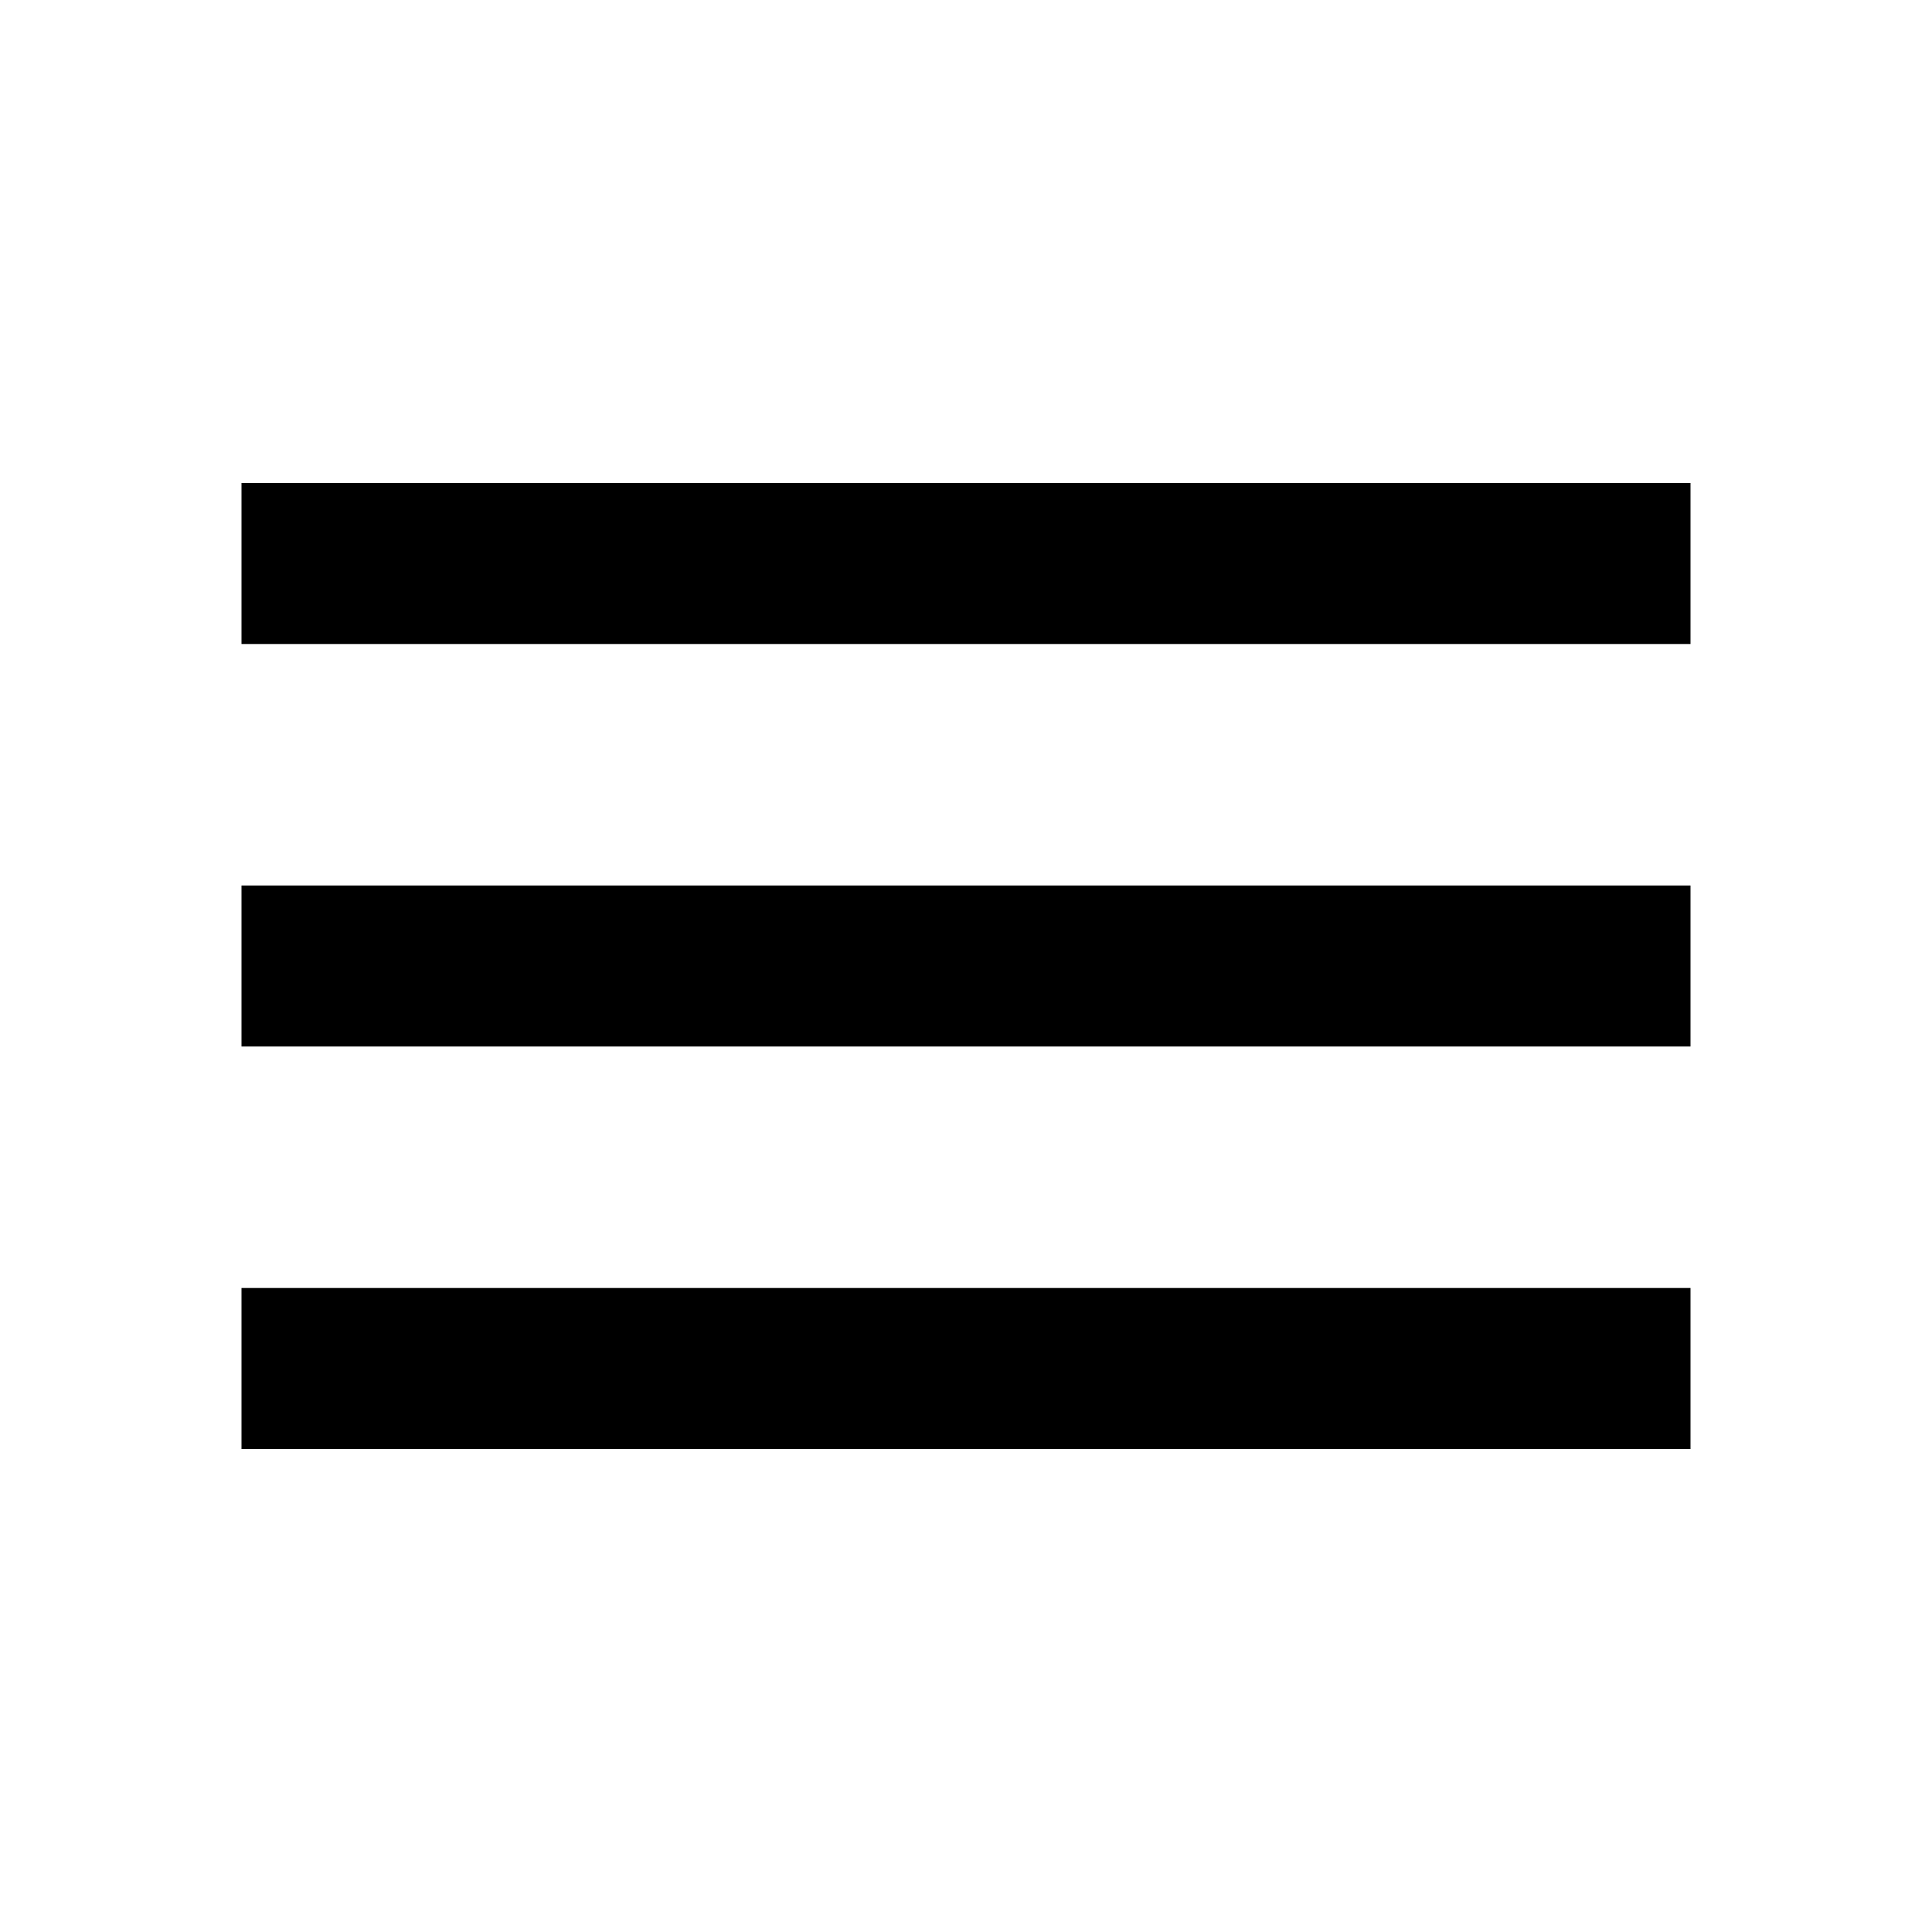
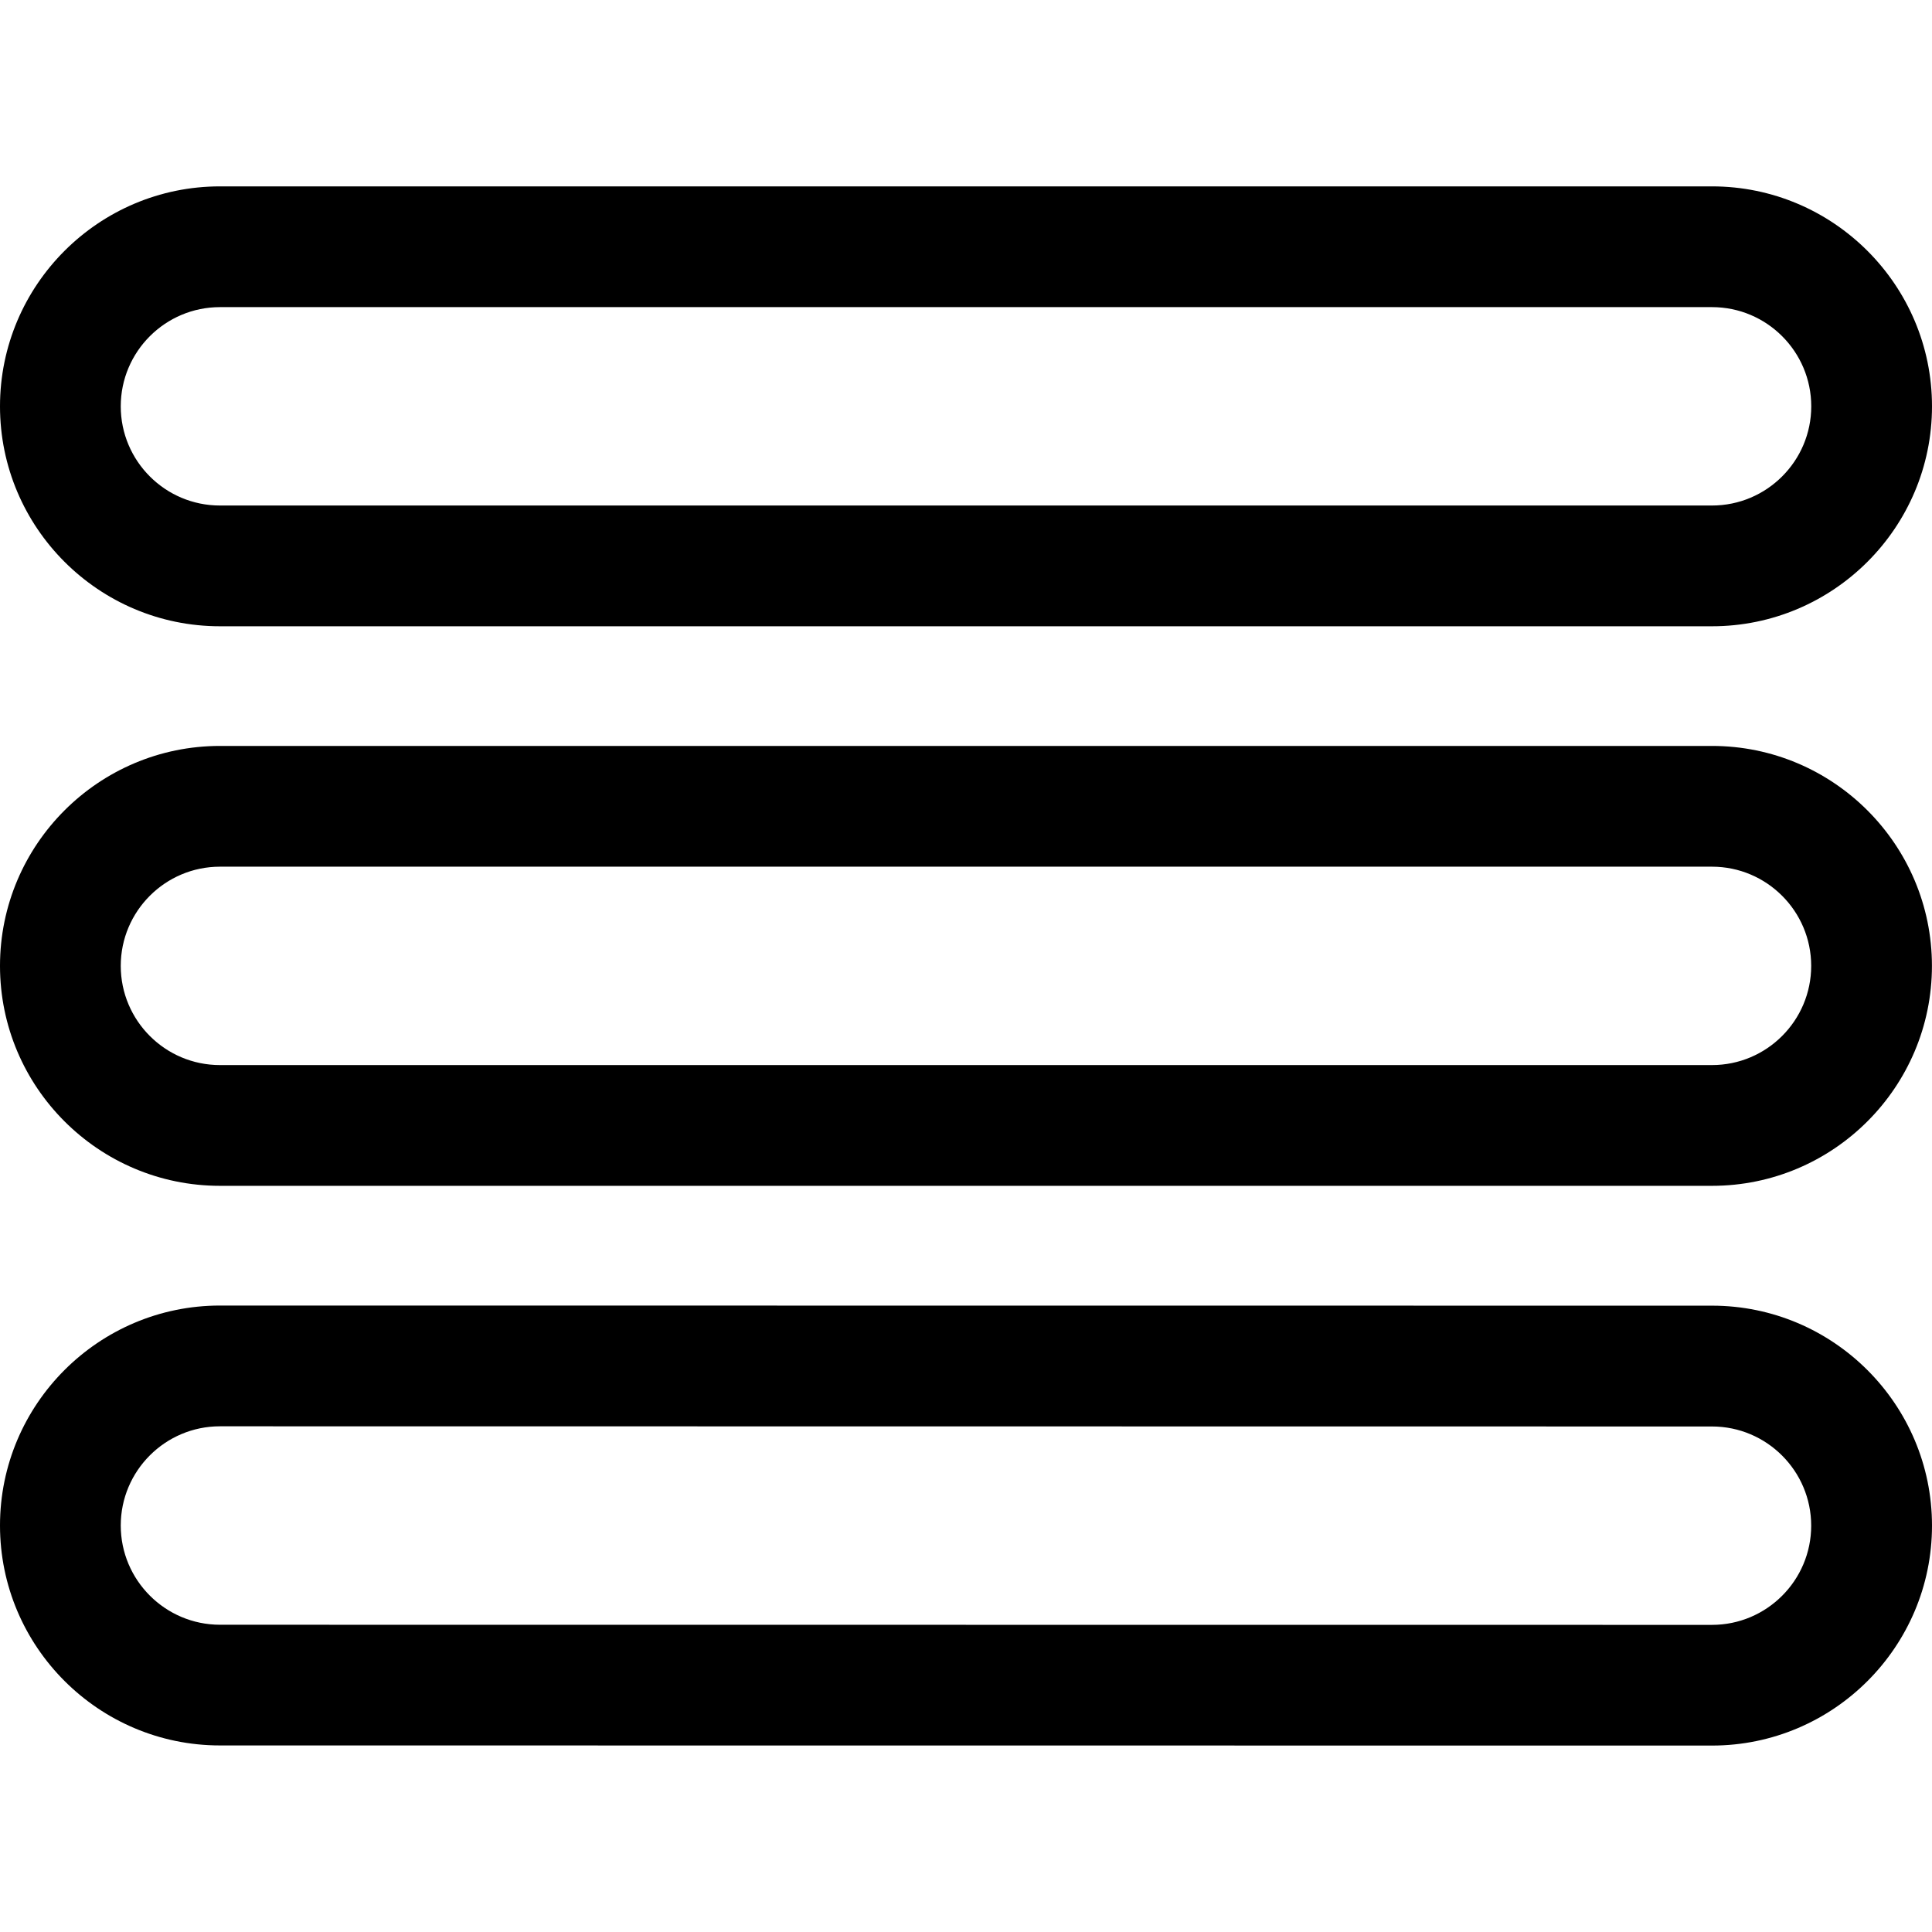
- <svg xmlns="http://www.w3.org/2000/svg" height="48" viewBox="0 0 48 48" width="48">
-   <path d="M0 0h48v48h-48z" fill="none" />
-   <path d="M6 36h36v-4h-36v4zm0-10h36v-4h-36v4zm0-14v4h36v-4h-36z" />
+ <svg xmlns="http://www.w3.org/2000/svg" version="1.1" id="Capa_1" x="0px" y="0px" viewBox="0 0 32 32" style="enable-background:new 0 0 32 32;" xml:space="preserve">
+   <g id="menu">
+     <path d="M28.356,10.373H3.643C1.634,10.373,0,8.739,0,6.73c0-2.008,1.634-3.643,3.643-3.643h24.713C30.365,3.087,32,4.722,32,6.73   C32,8.739,30.365,10.373,28.356,10.373z M3.643,5.087C2.737,5.087,2,5.824,2,6.73s0.737,1.643,1.643,1.643h24.713   C29.262,8.373,30,7.636,30,6.73s-0.737-1.643-1.643-1.643H3.643z" />
+     <path d="M28.356,19.641H3.643C1.634,19.641,0,18.007,0,15.998s1.634-3.643,3.643-3.643h24.713c2.009,0,3.643,1.634,3.643,3.643   S30.365,19.641,28.356,19.641z M3.643,14.355C2.737,14.355,2,15.092,2,15.998s0.737,1.643,1.643,1.643h24.713   c0.906,0,1.643-0.737,1.643-1.643s-0.737-1.643-1.643-1.643H3.643z" />
+     <path d="M28.356,28.912L3.643,28.91C1.634,28.91,0,27.275,0,25.267s1.634-3.643,3.643-3.643l24.714,0.002   c2.008,0,3.643,1.634,3.643,3.643C32,27.278,30.365,28.912,28.356,28.912z M3.643,23.624C2.737,23.624,2,24.361,2,25.267   s0.737,1.643,1.643,1.644l24.713,0.002c0.906,0,1.643-0.737,1.643-1.643s-0.737-1.643-1.643-1.643L3.643,23.624z" />
+   </g>
</svg>
